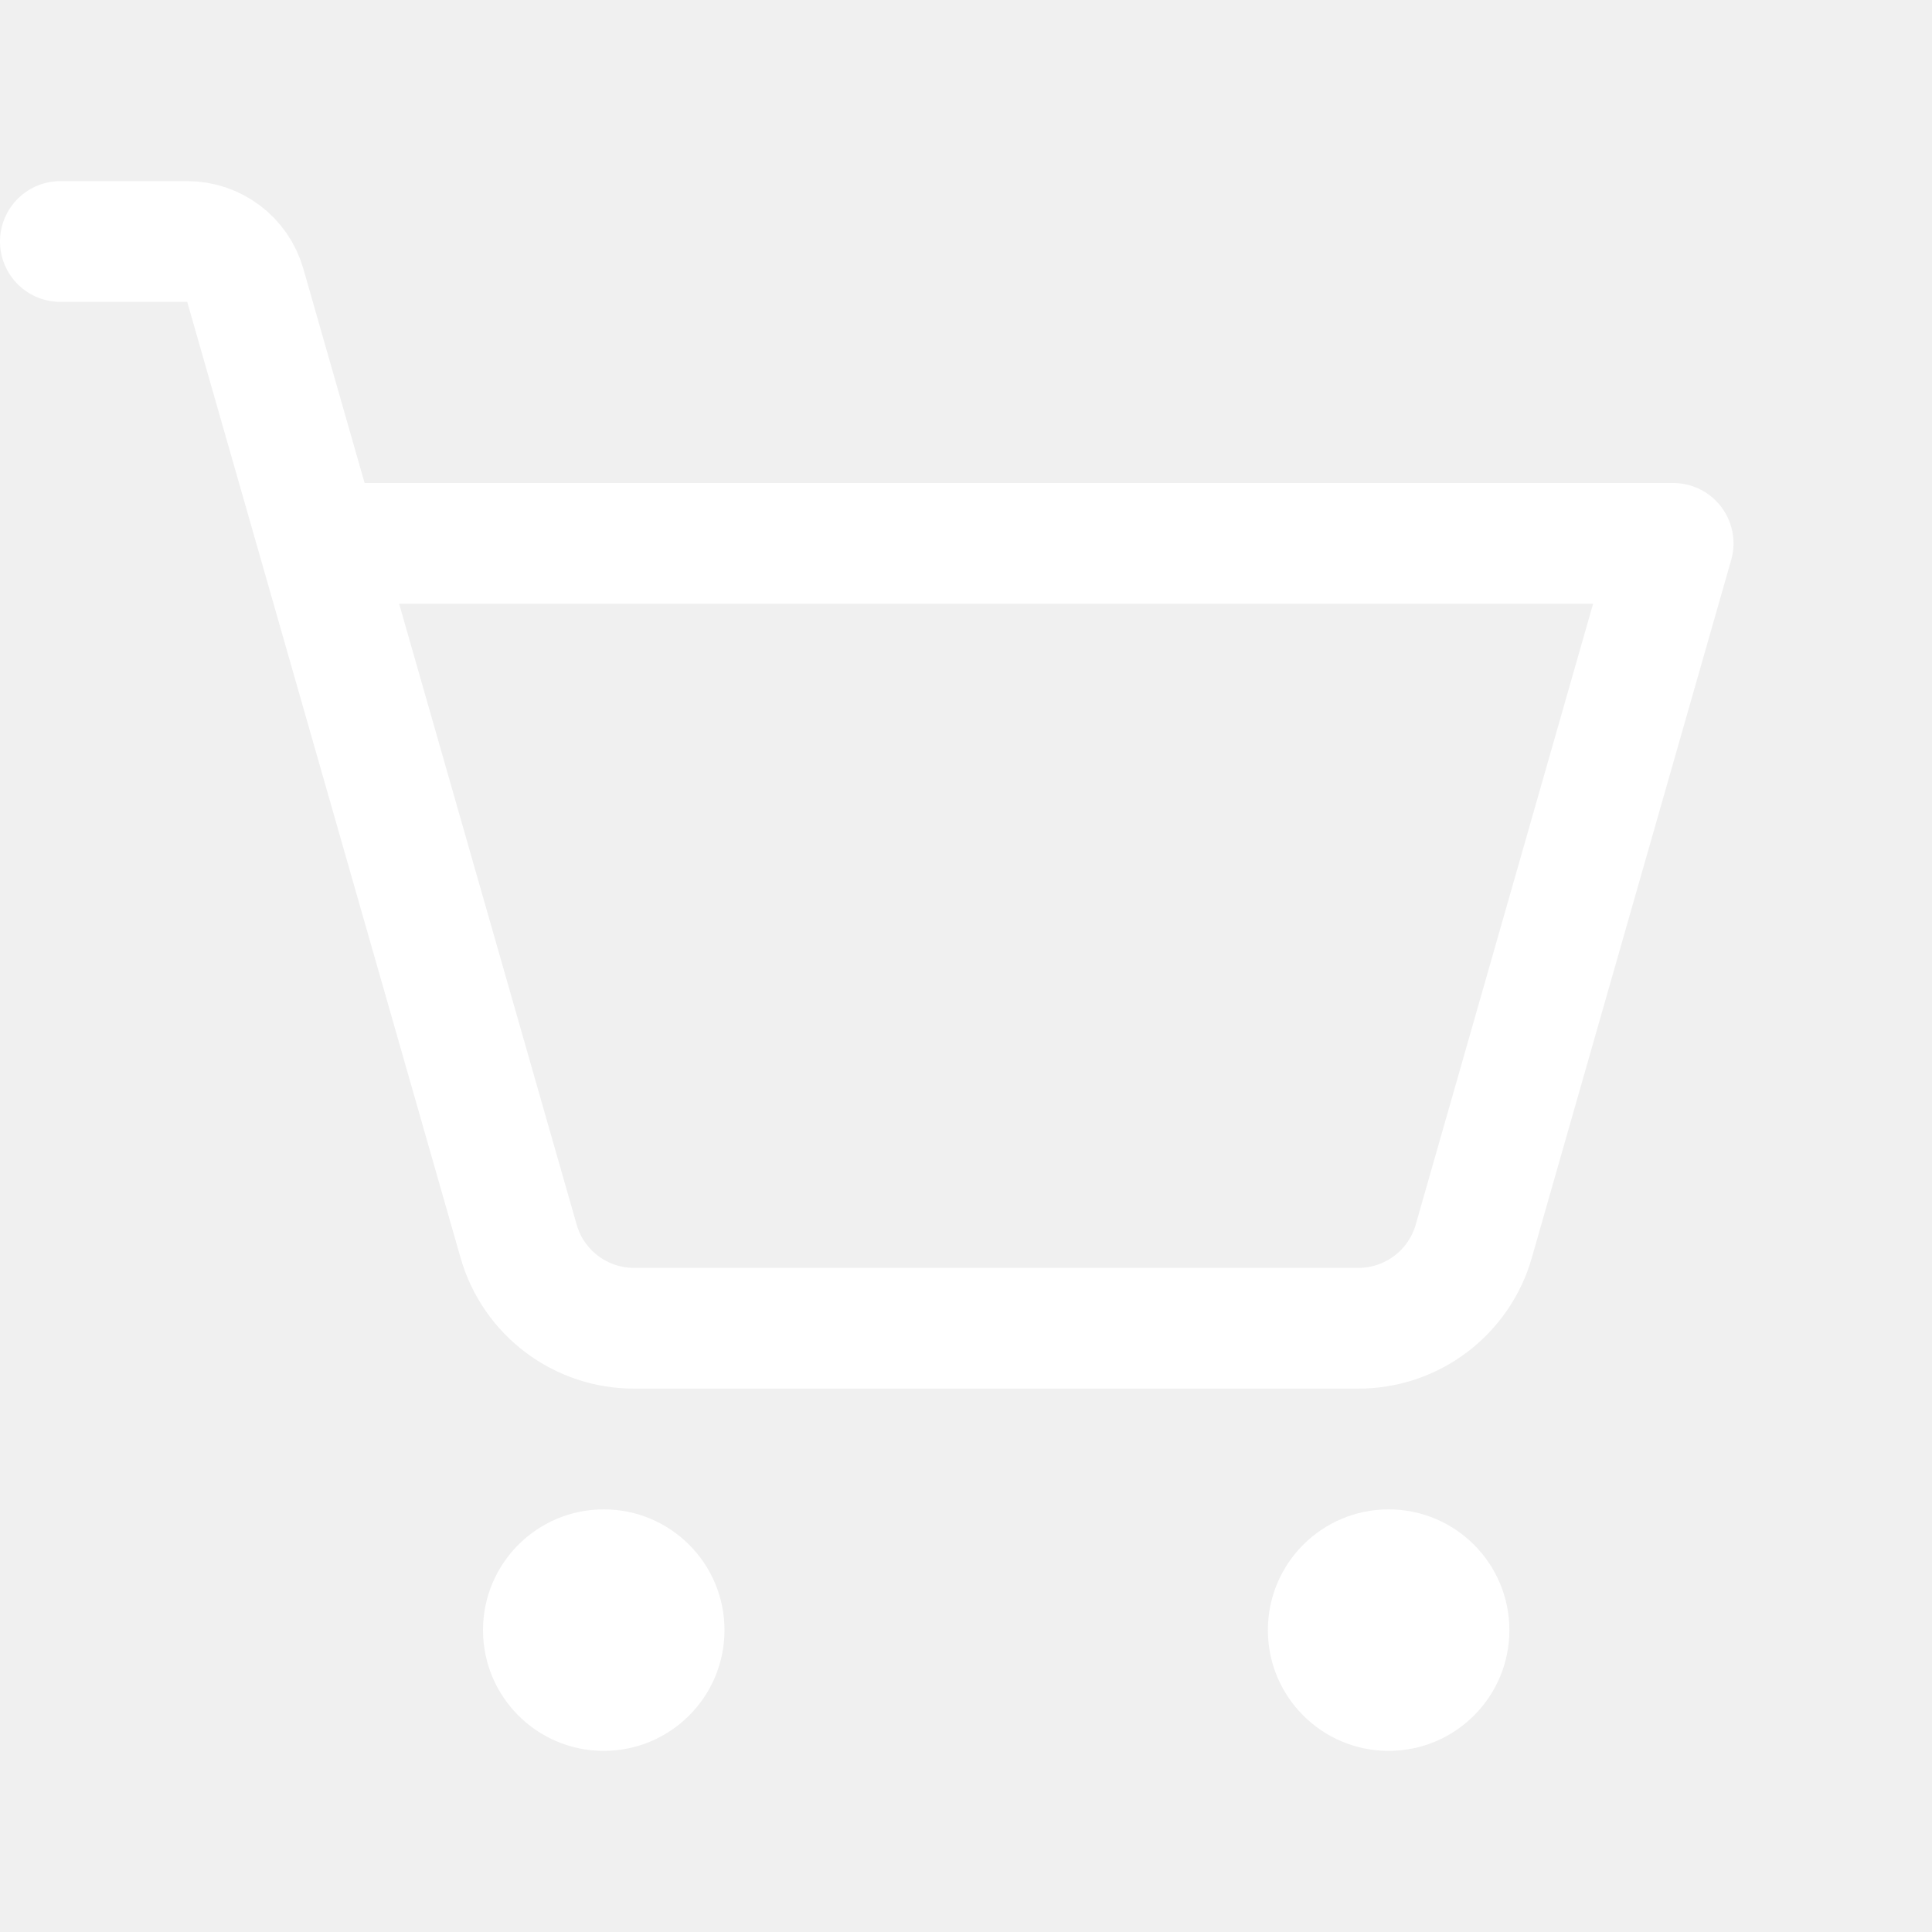
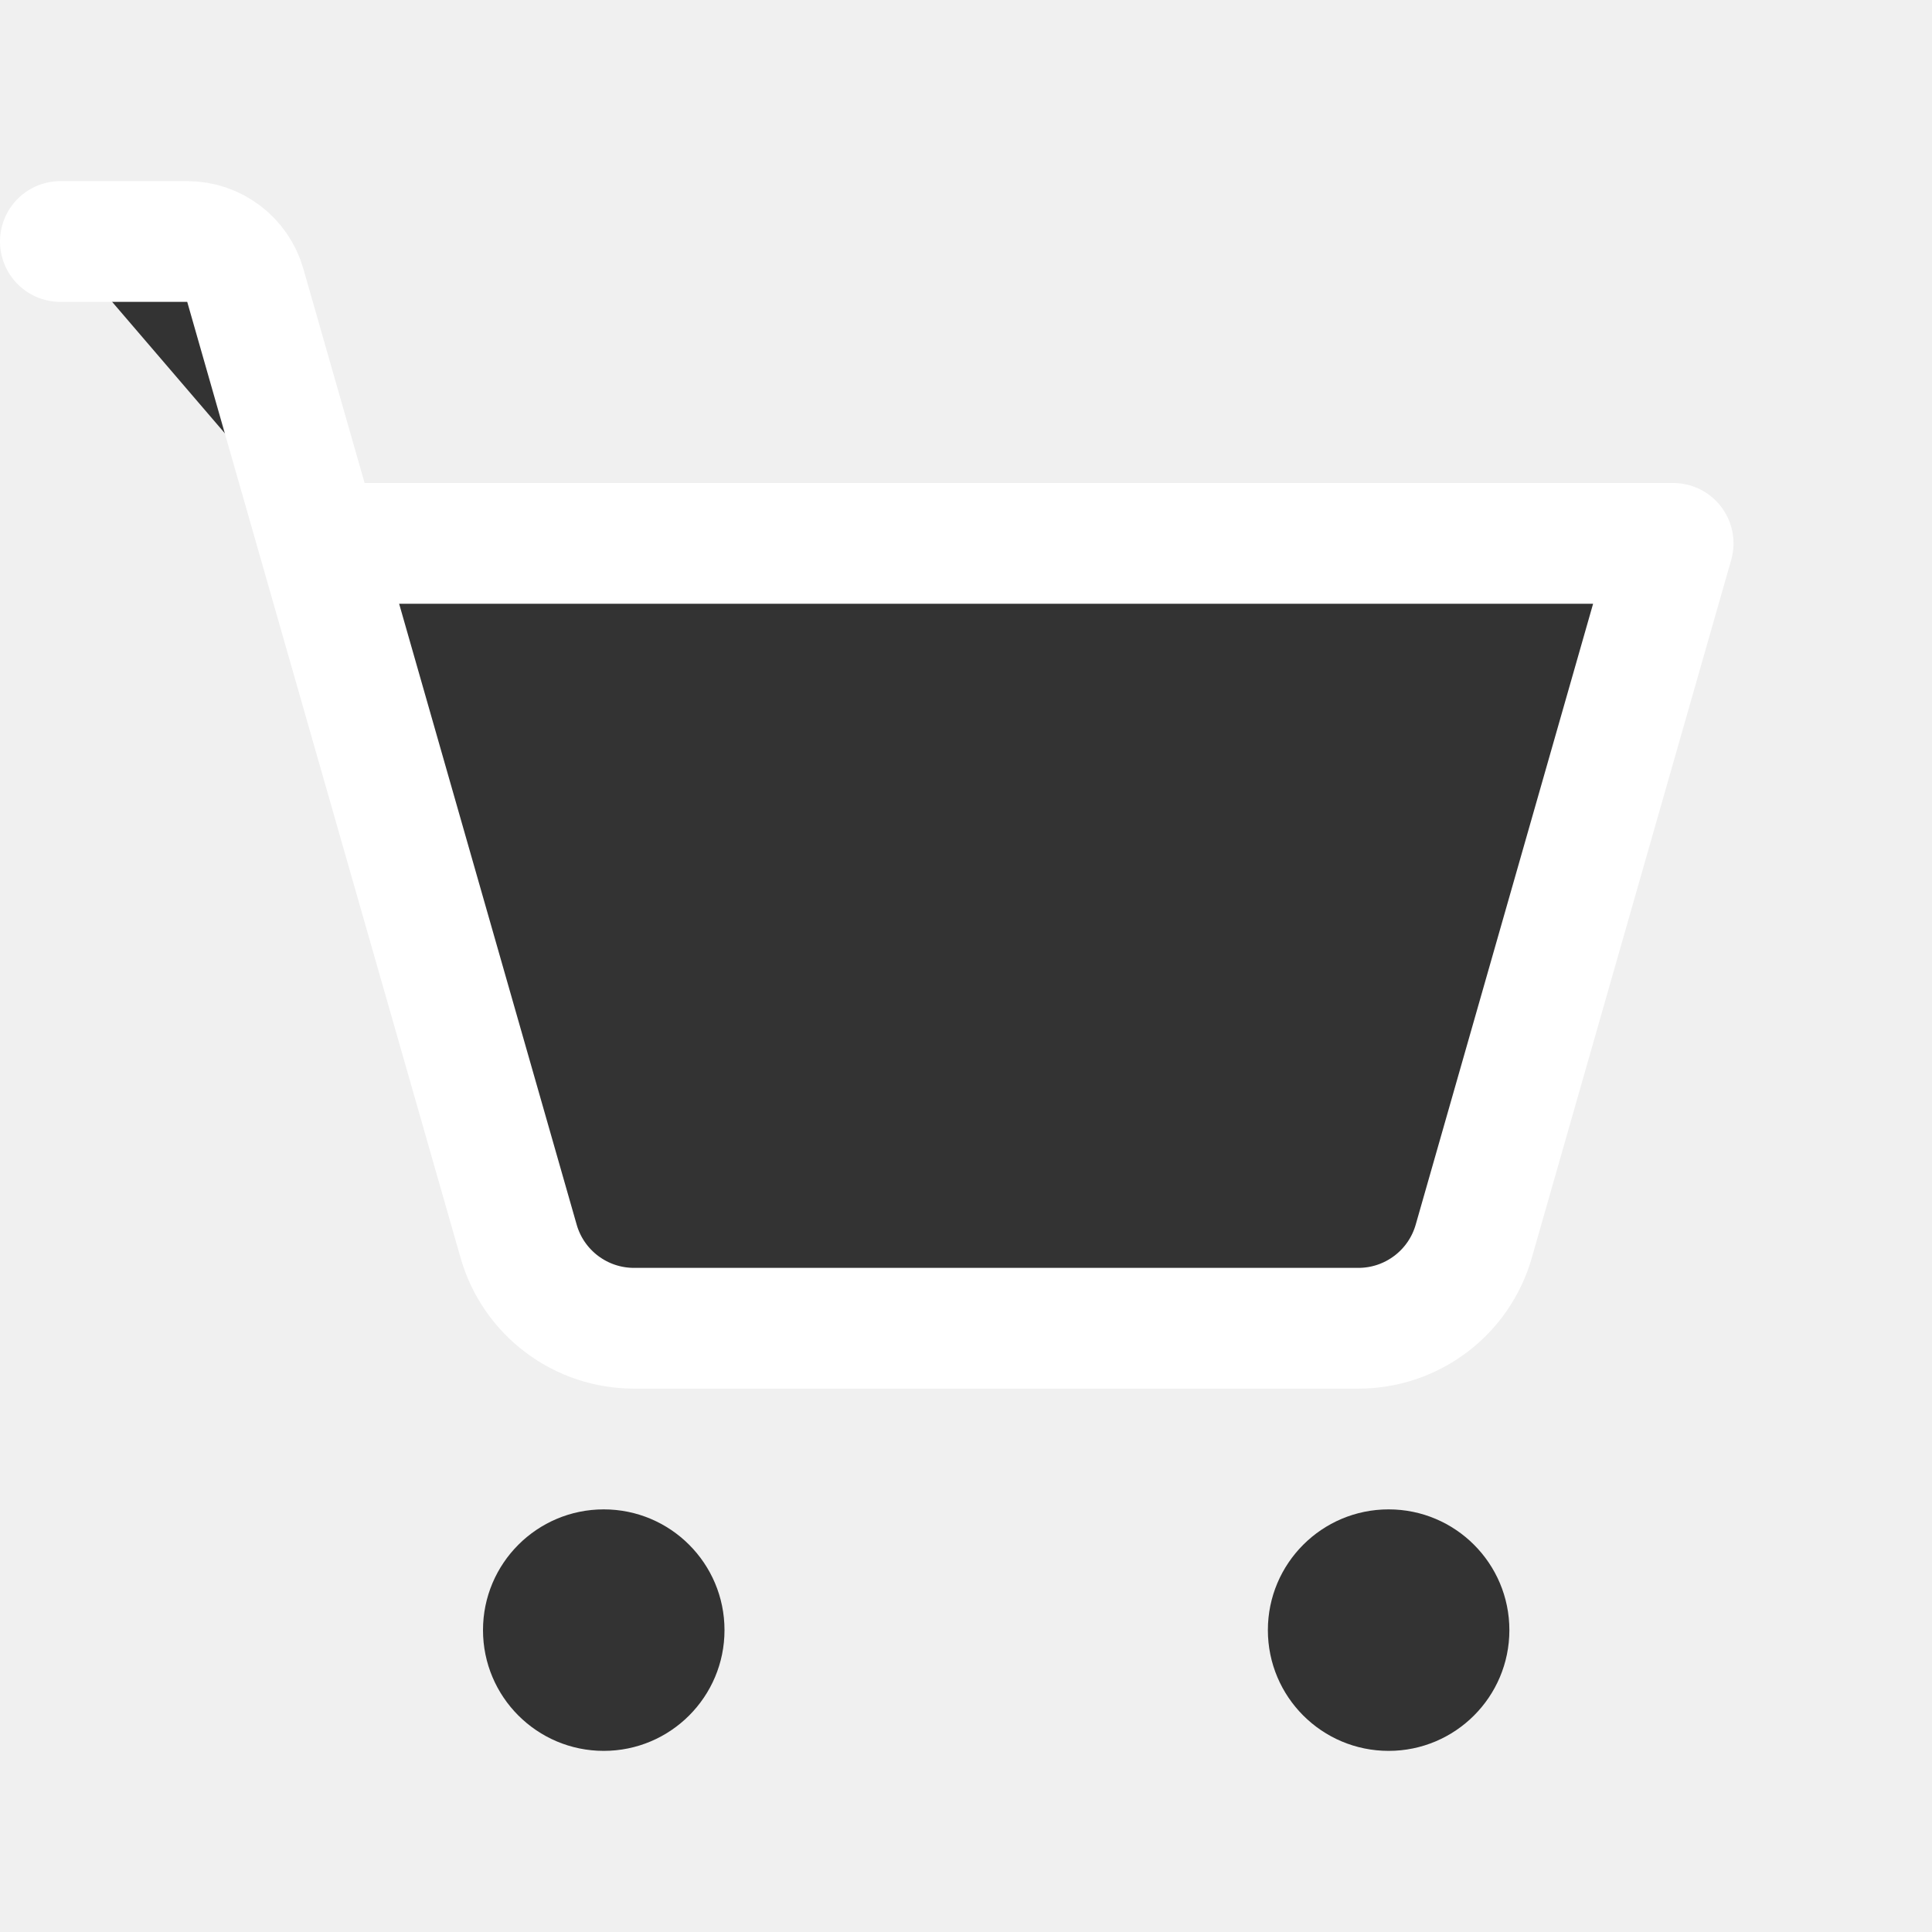
- <svg xmlns="http://www.w3.org/2000/svg" class="c-icon__icon icon icon--access" width="192" height="192" fill="#FFF" viewBox="0 0 256 256">
+ <svg xmlns="http://www.w3.org/2000/svg" class="c-icon__icon icon icon--access" width="192" height="192" fill="#333" viewBox="0 0 256 256">
  <rect width="256" height="256" fill="none" />
  <circle cx="80" cy="216" r="16" />
  <circle cx="184" cy="216" r="16" />
-   <path d="M42.3,72H221.7l-26.4,92.4A15.9,15.9,0,0,1,179.9,176H84.1a15.9,15.9,0,0,1-15.4-11.6L32.5,37.8A8,8,0,0,0,24.8,32H8" fill="none" stroke="#FFF" stroke-linecap="round" stroke-linejoin="round" stroke-width="16" />
+   <path d="M42.3,72H221.7l-26.4,92.4A15.9,15.9,0,0,1,179.9,176H84.1a15.9,15.9,0,0,1-15.4-11.6L32.5,37.8A8,8,0,0,0,24.8,32H8" fill="#333" stroke="#FFF" stroke-linecap="round" stroke-linejoin="round" stroke-width="16" />
</svg>
